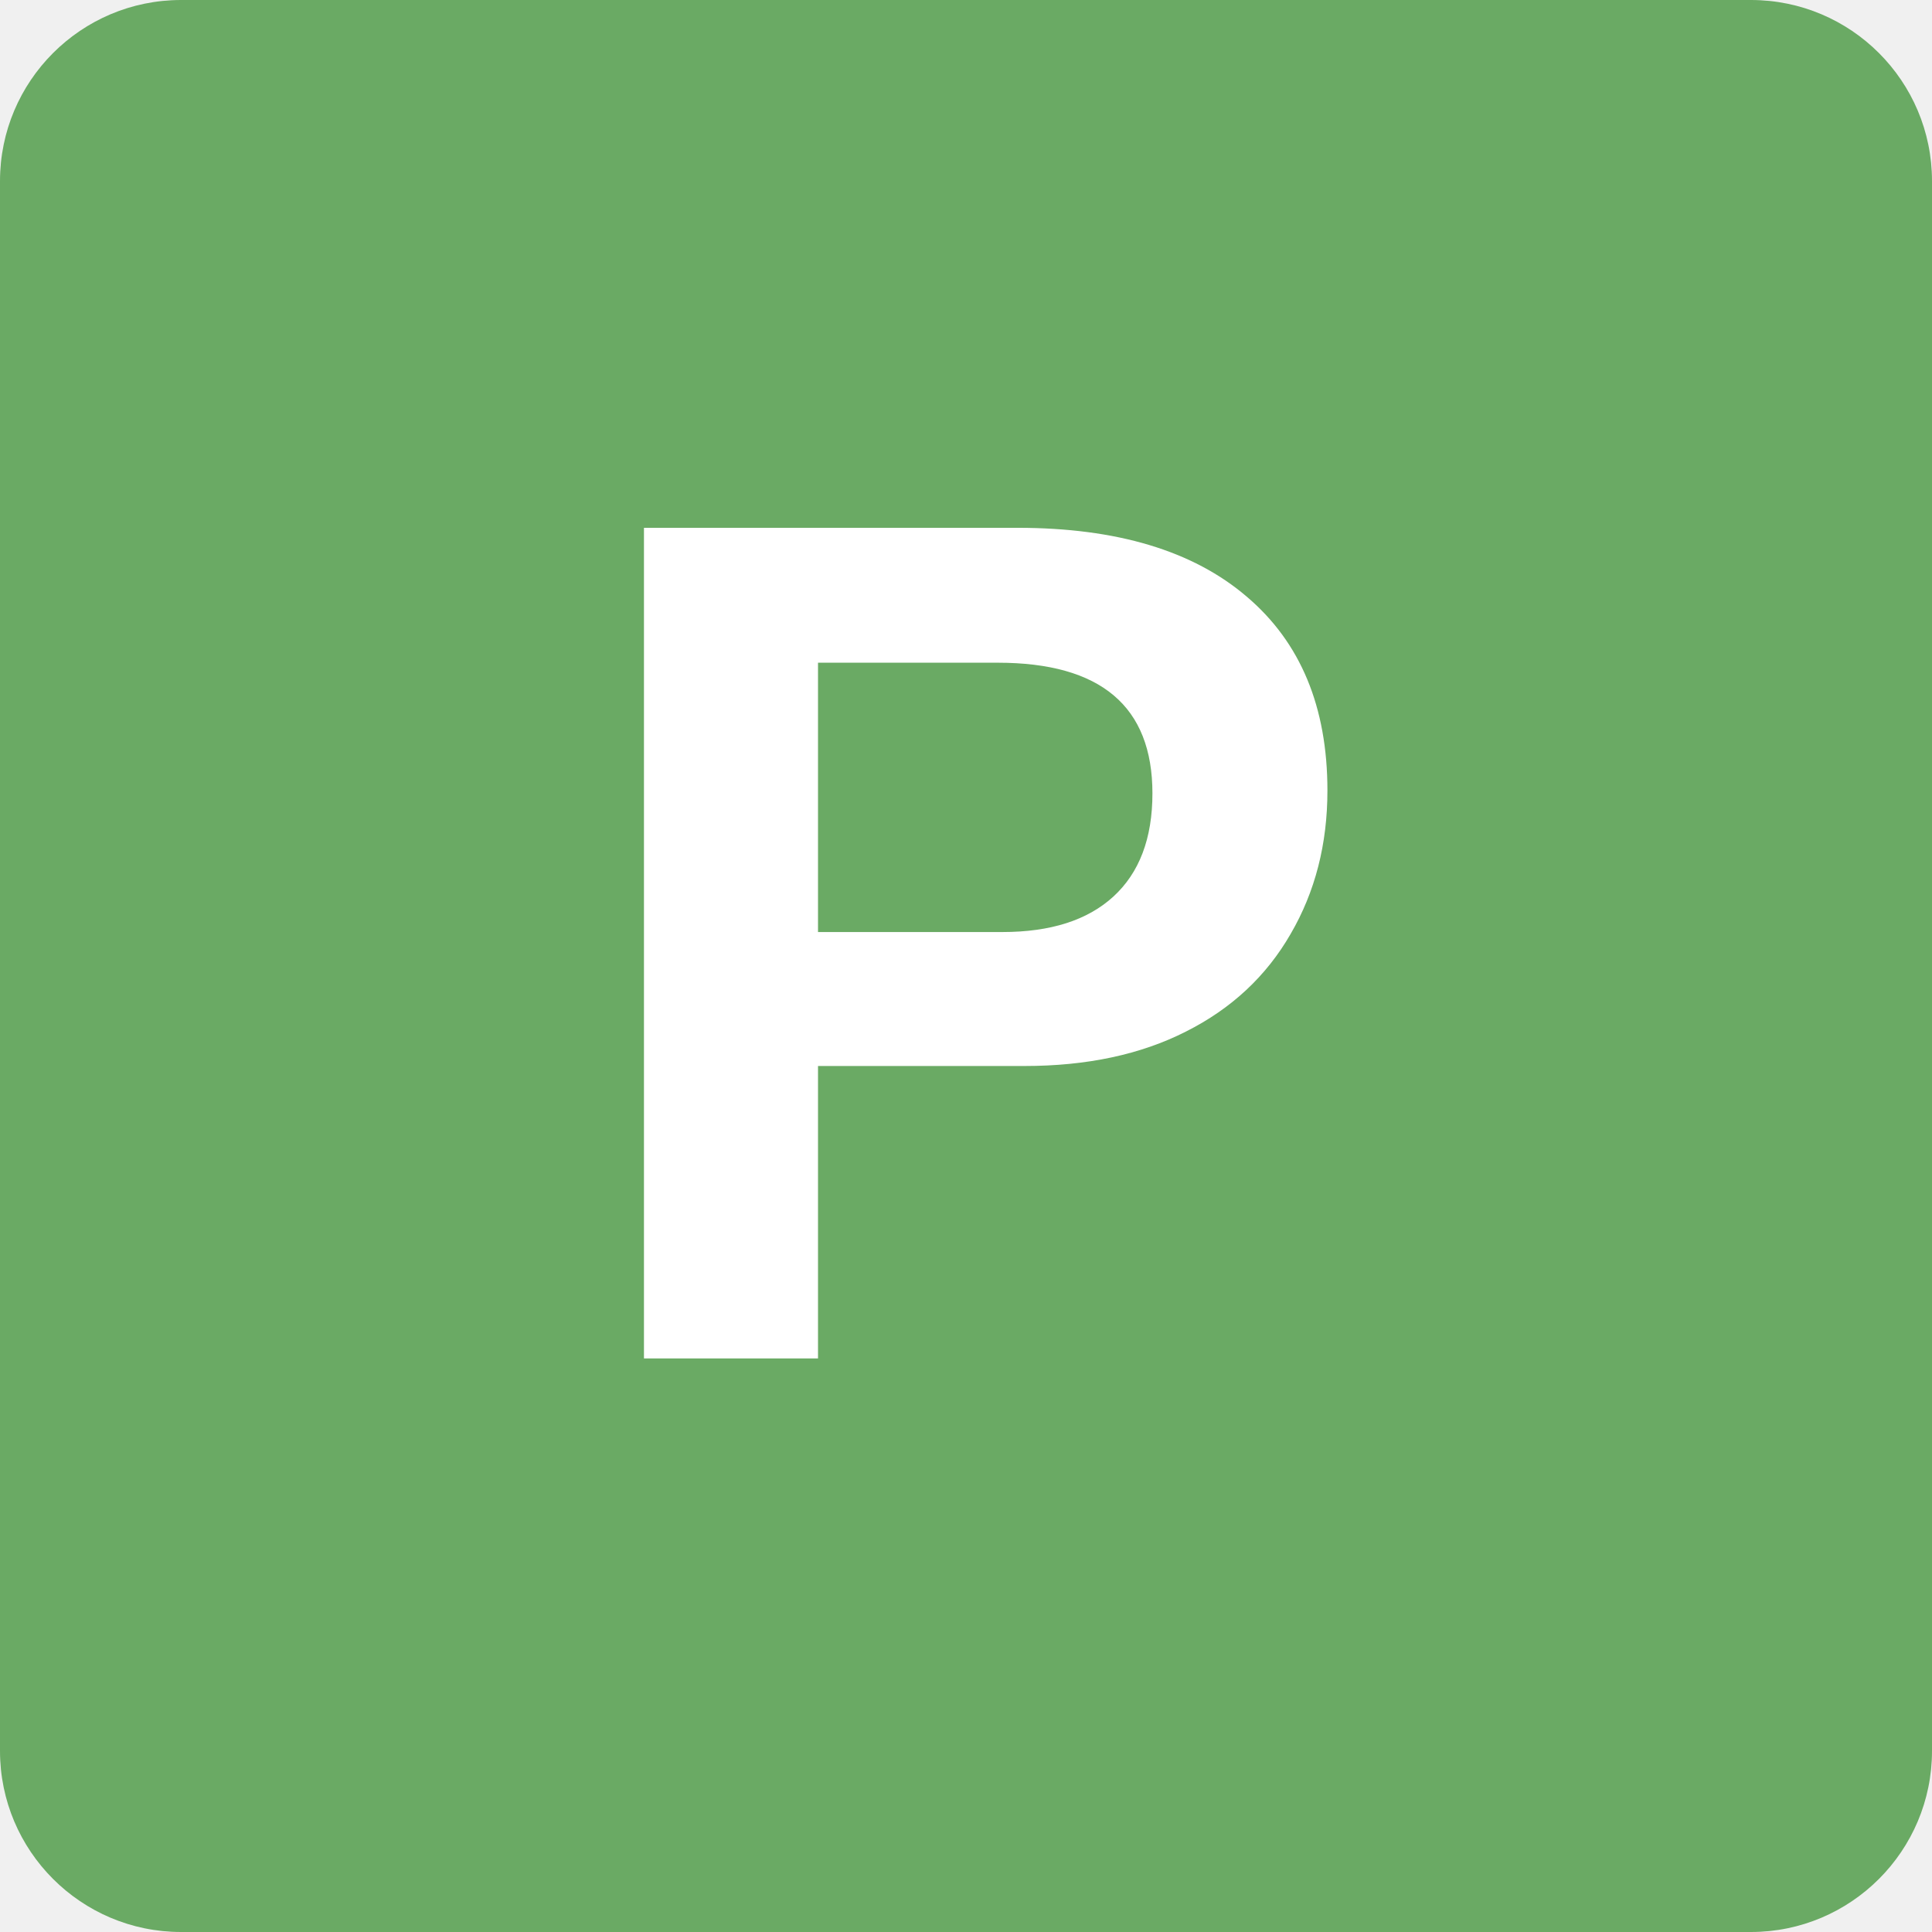
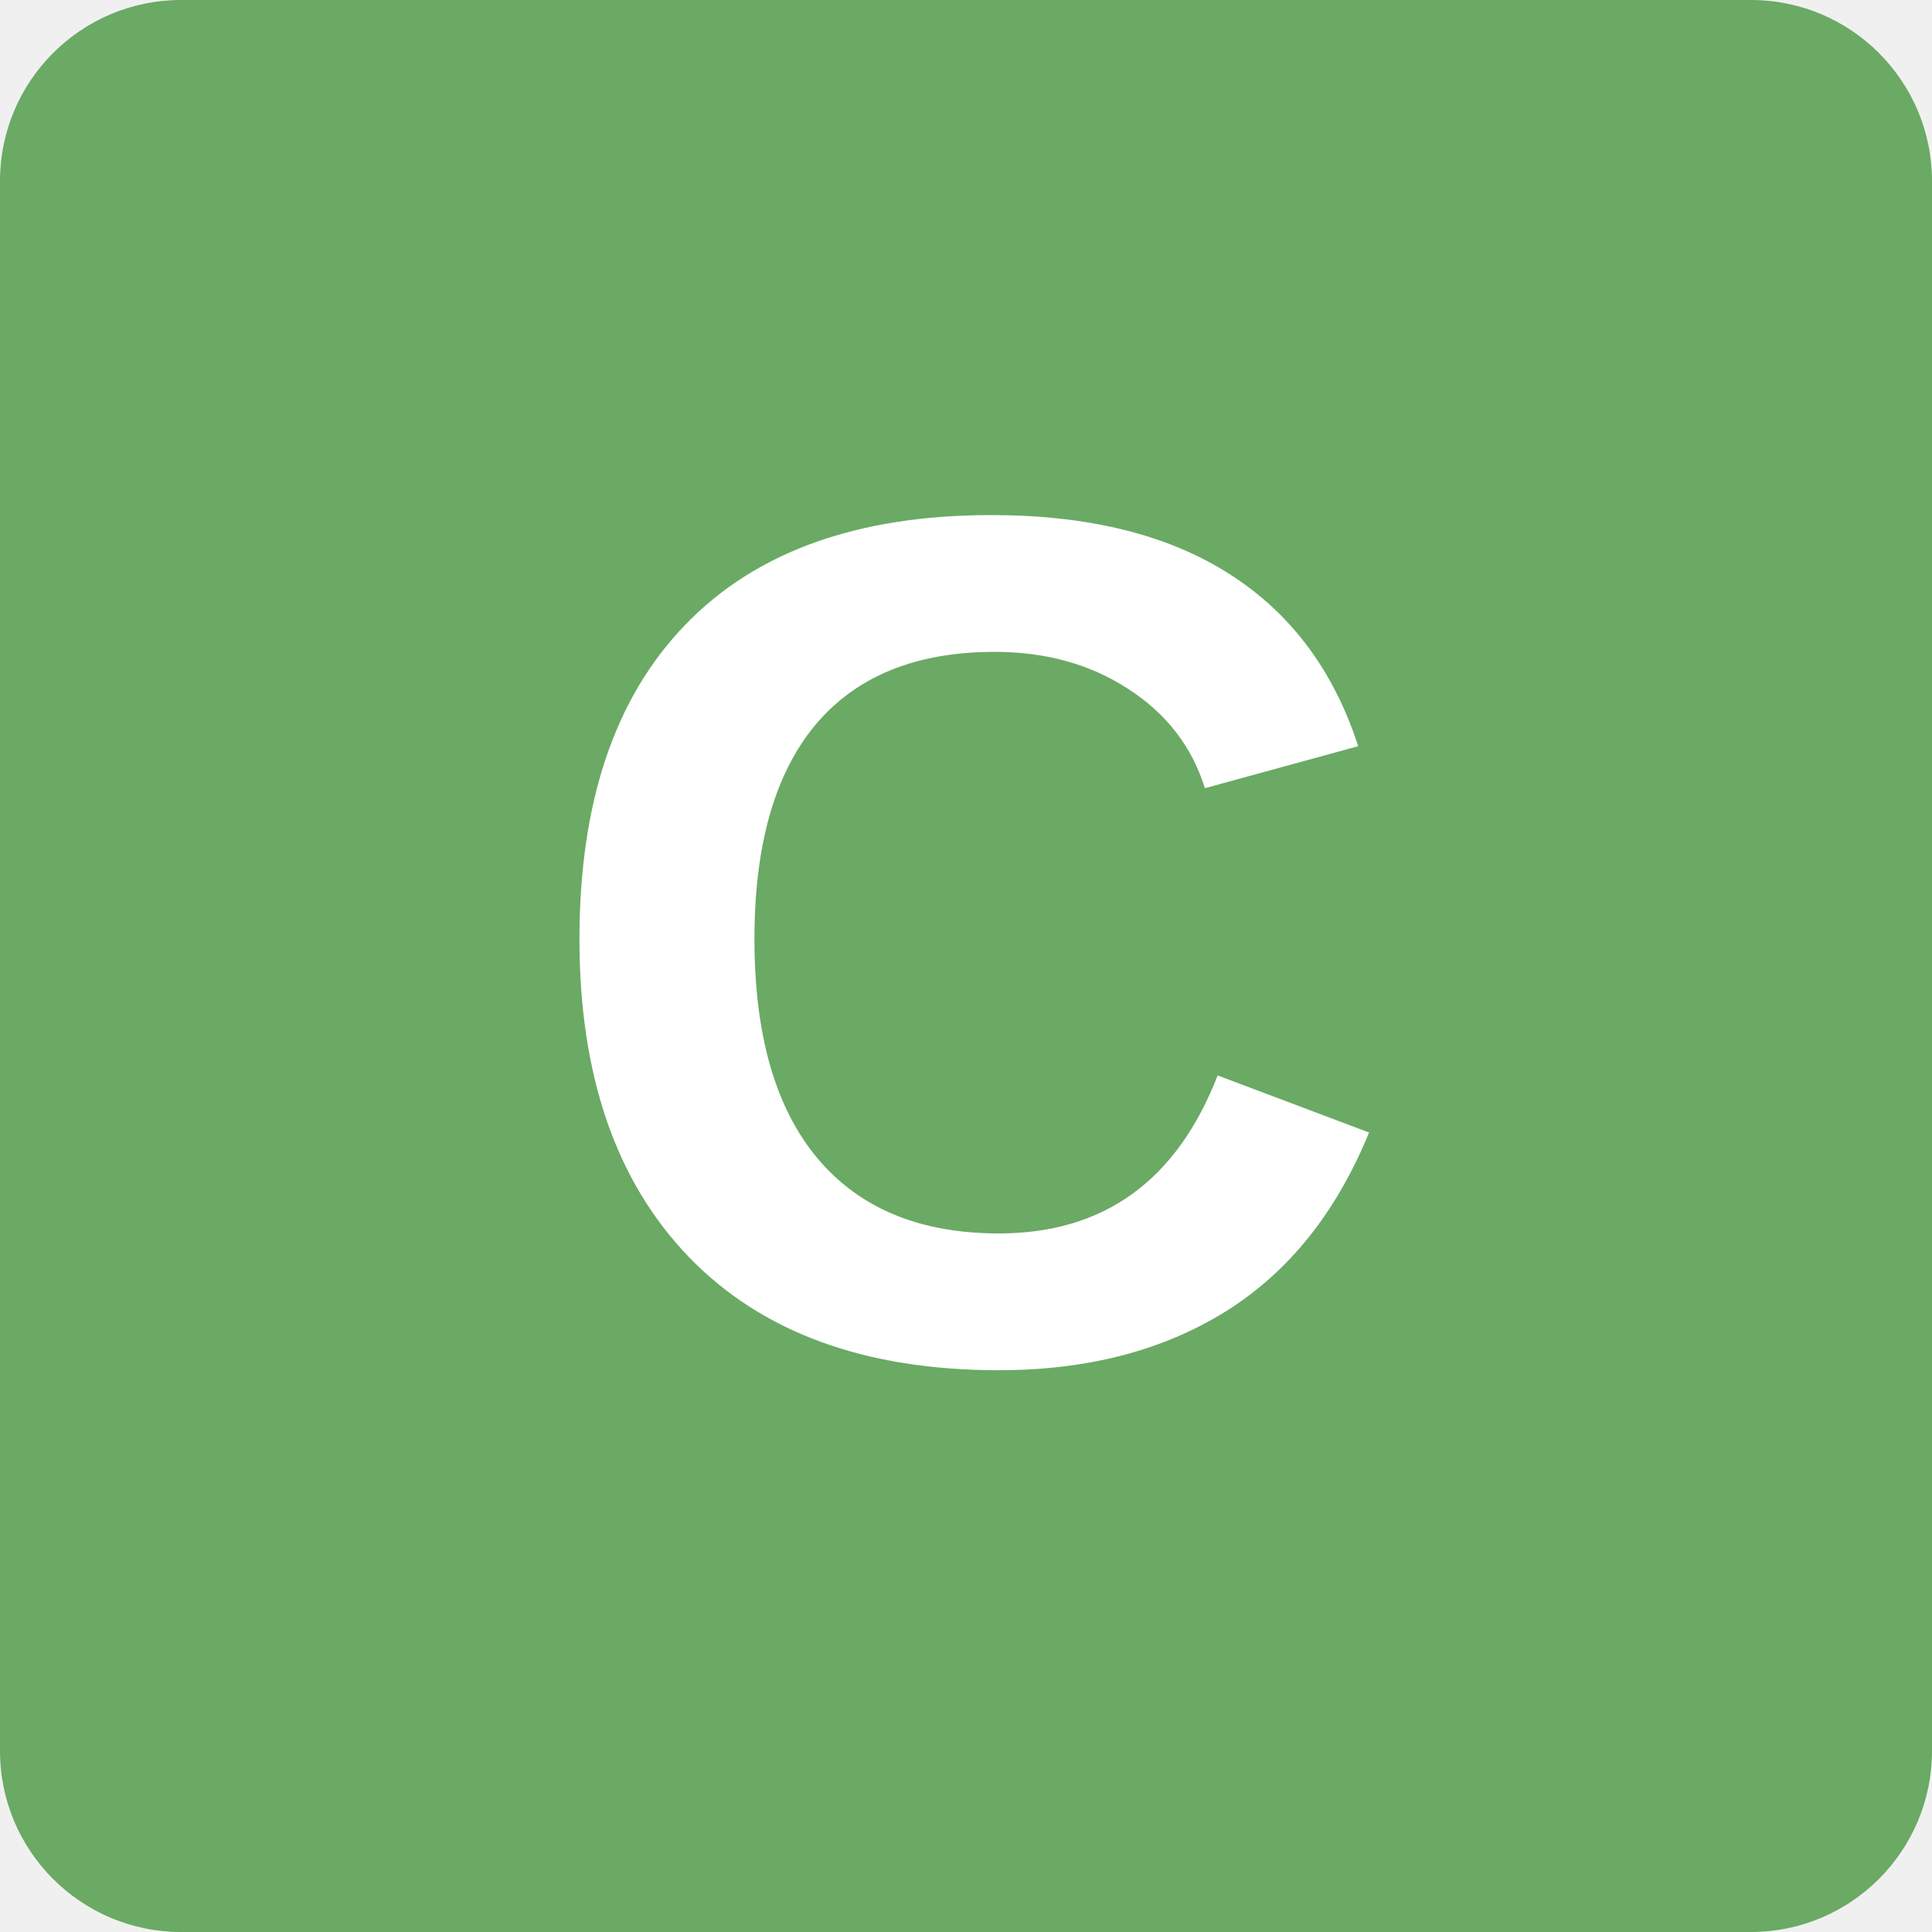
<svg xmlns="http://www.w3.org/2000/svg" viewBox="0 0 64 64">
  <rect width="64" height="64" rx="6" fill="#6aaa64" />
-   <text x="32" y="45" font-family="system-ui,Segoe UI,Arial,sans-serif" font-weight="700" font-size="40" text-anchor="middle" fill="#fff">P</text>
+   <text x="32" y="45" font-family="system-ui,Segoe UI,Arial,sans-serif" font-weight="700" font-size="40" text-anchor="middle" fill="#fff">C</text>
</svg>
